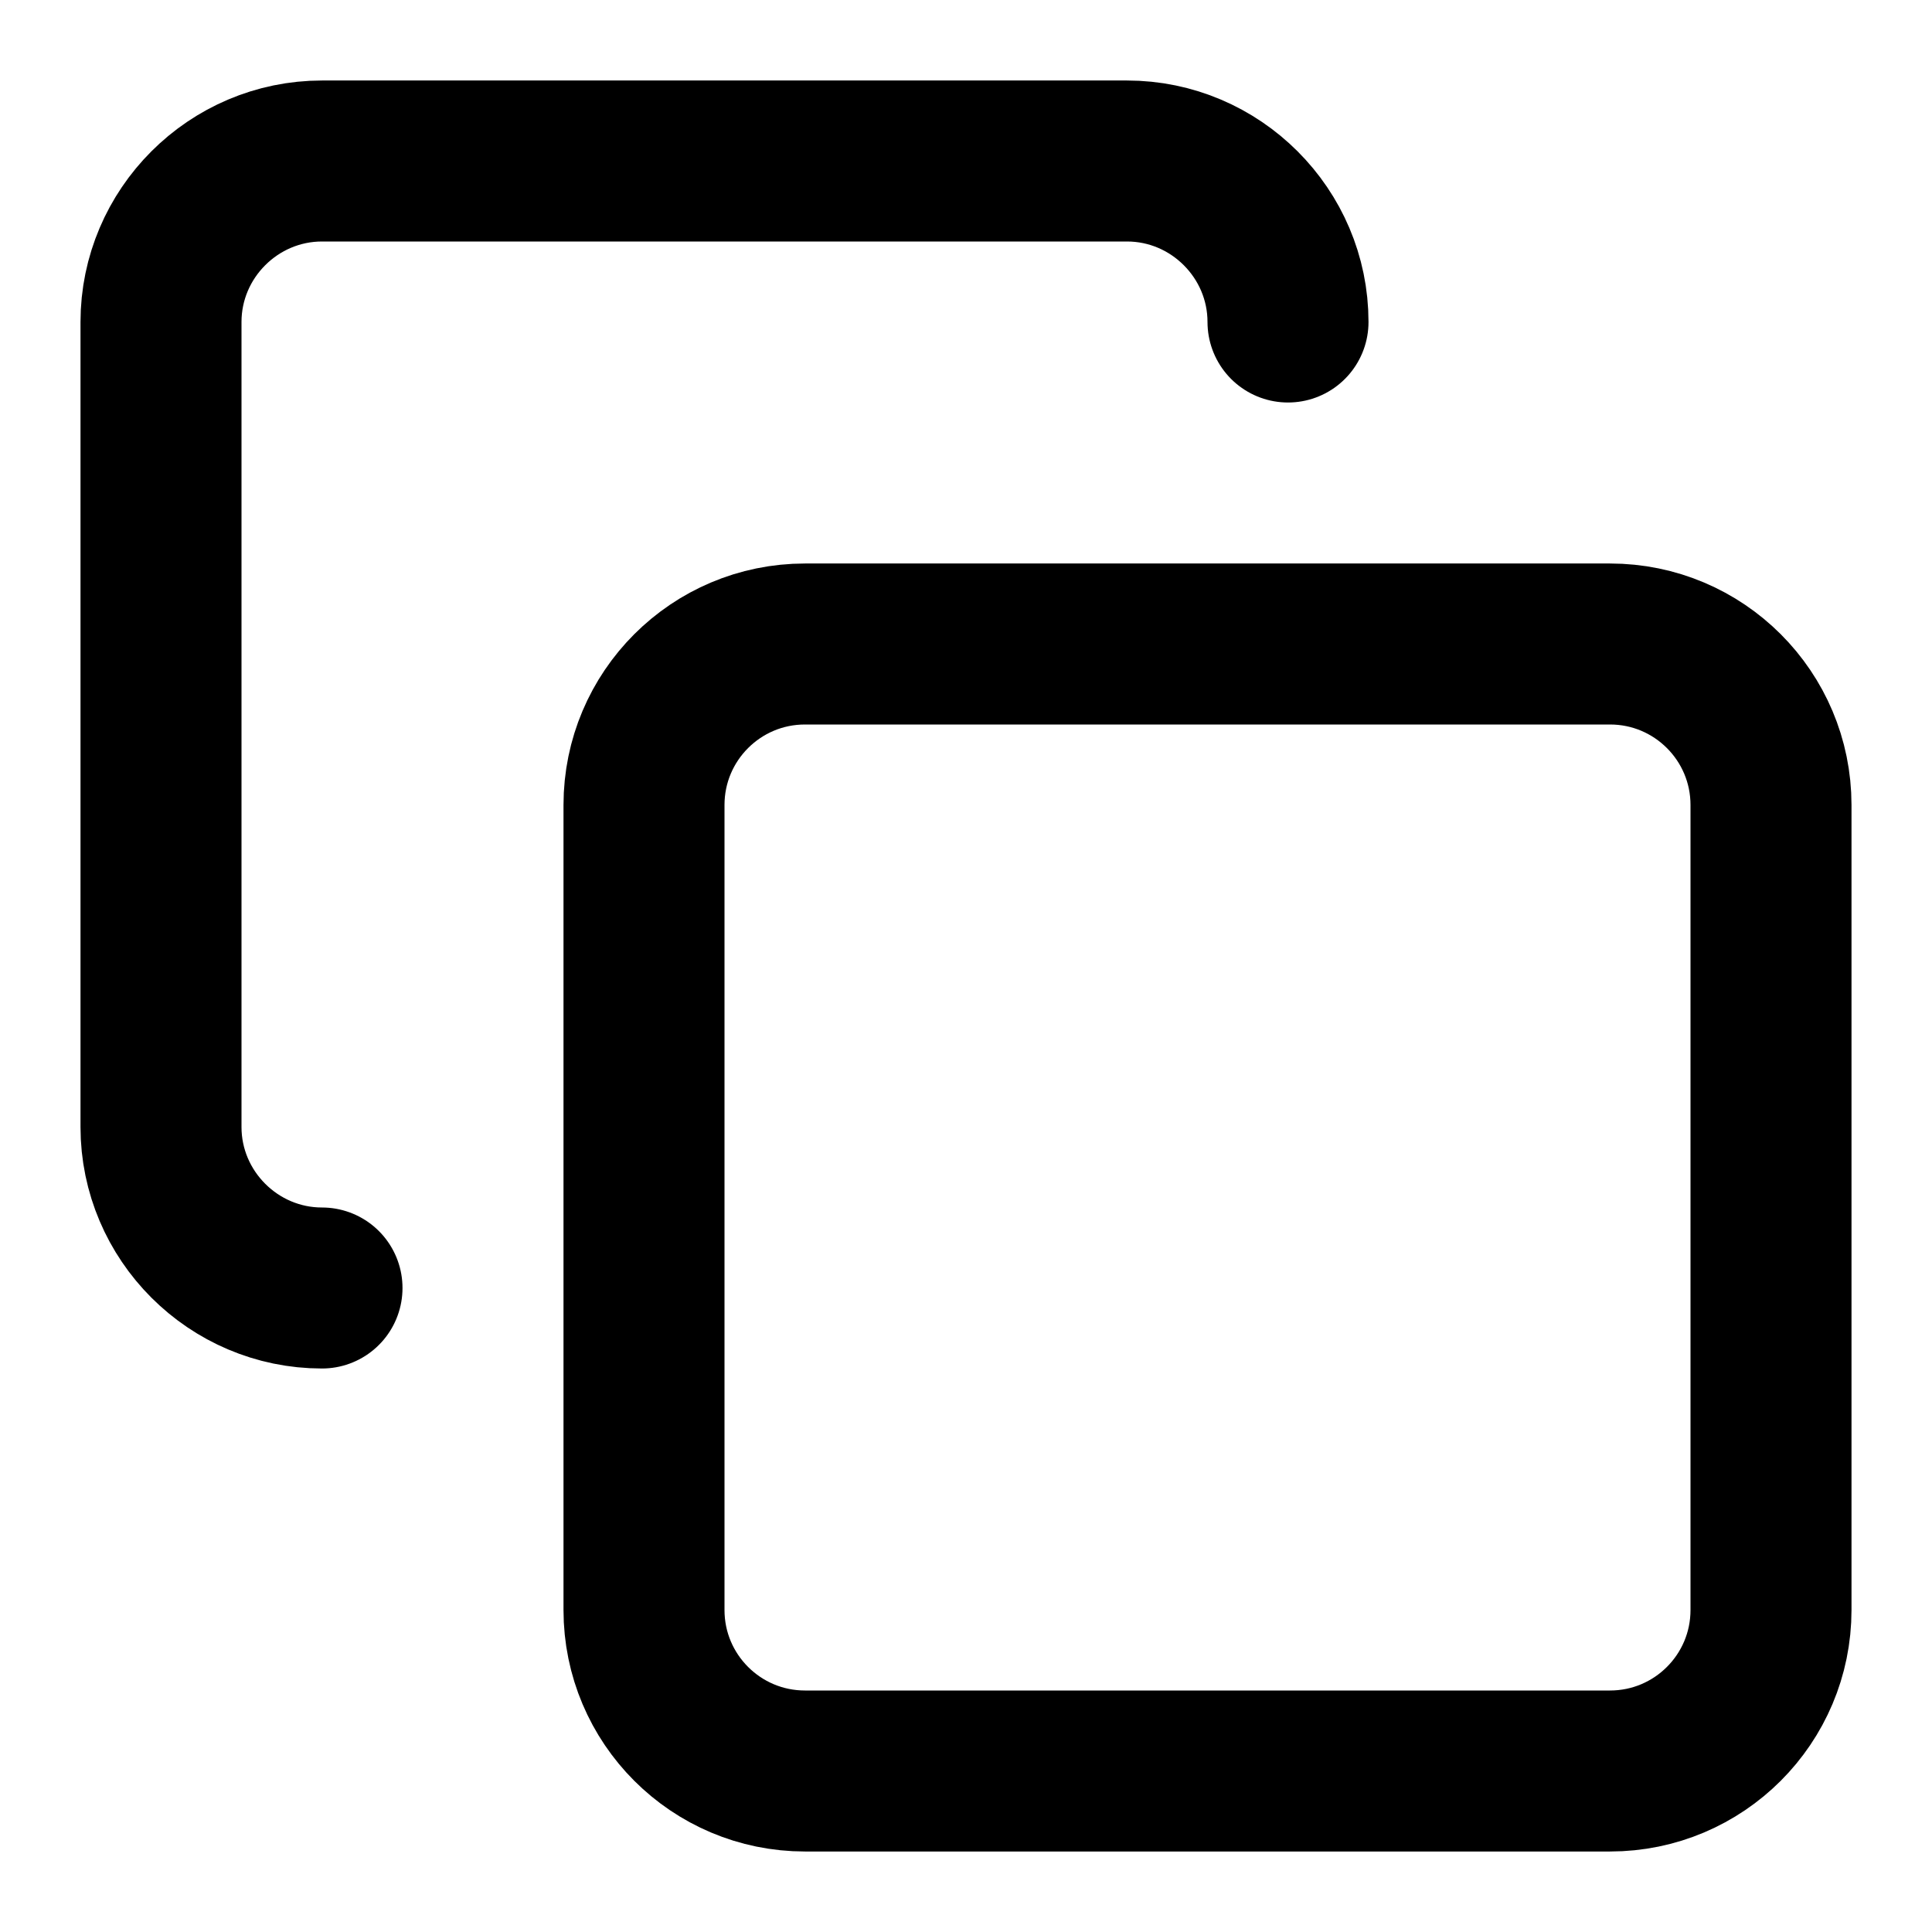
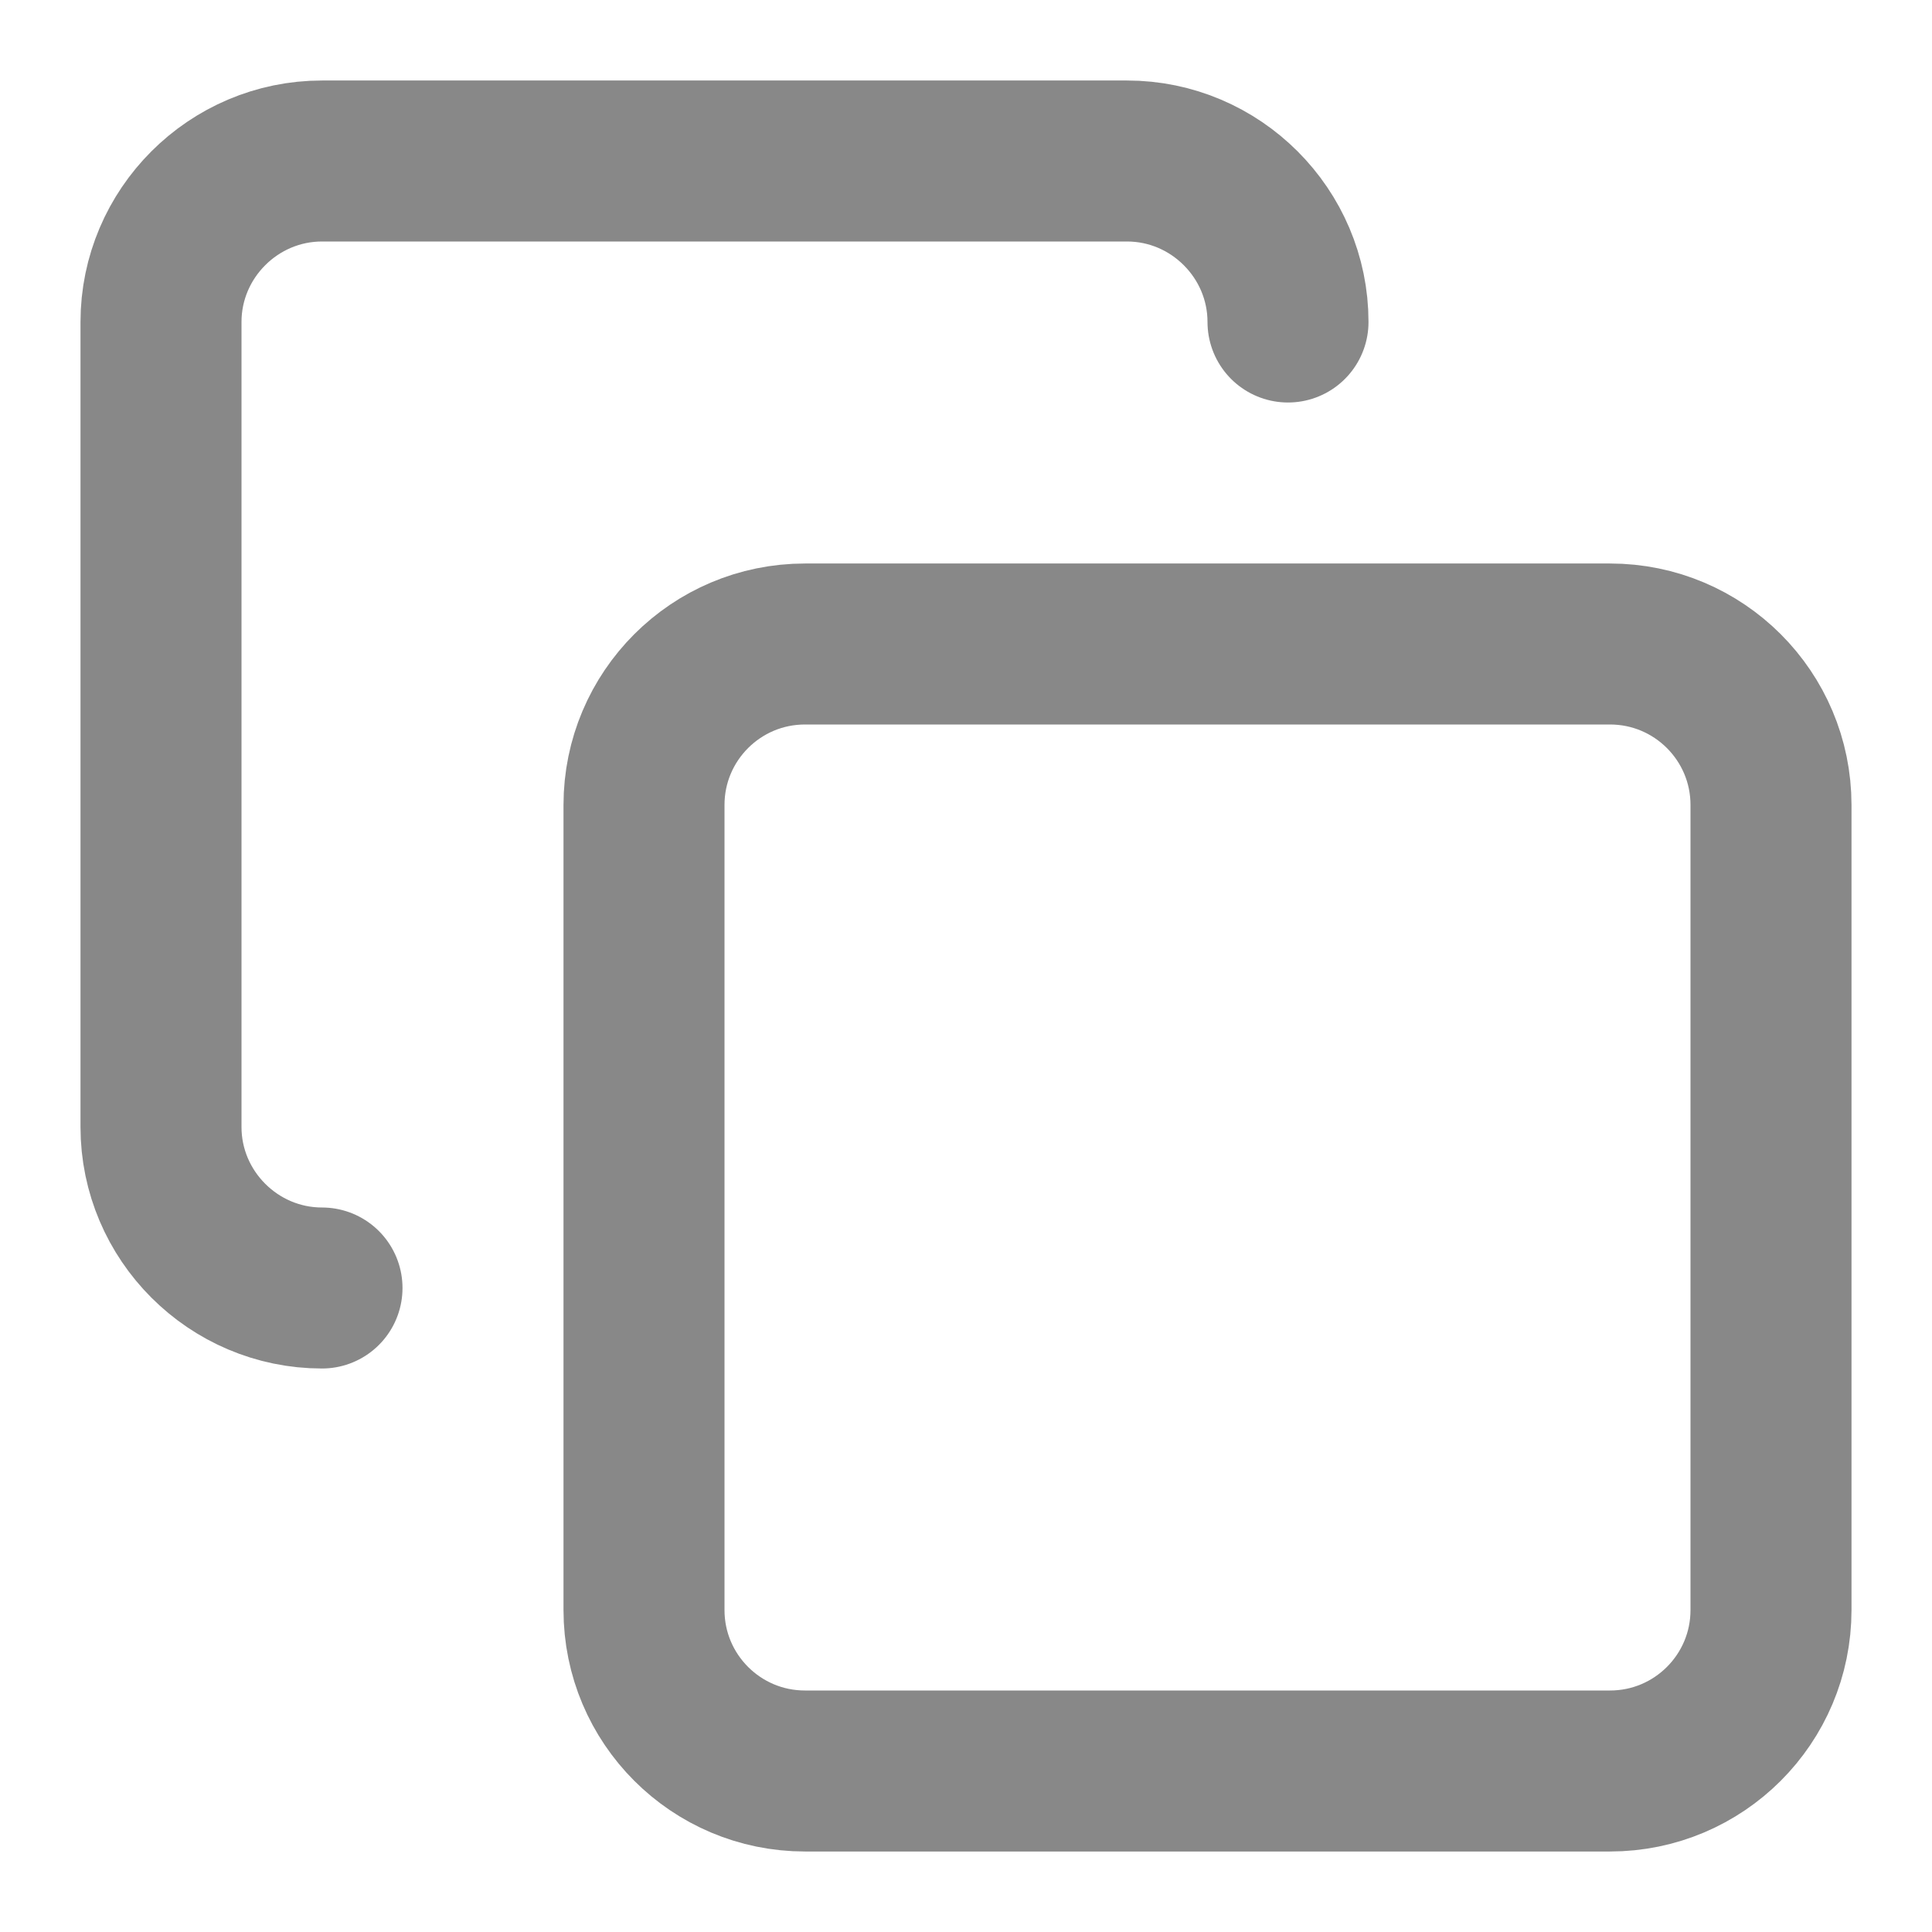
- <svg xmlns="http://www.w3.org/2000/svg" width="24" height="24" viewBox="0 0 24 24" fill="none" stroke="currentColor" stroke-width="2" stroke-linecap="round" stroke-linejoin="round">
+ <svg xmlns="http://www.w3.org/2000/svg" width="24" height="24" viewBox="0 0 24 24" fill="none" stroke="#888888" stroke-width="2" stroke-linecap="round" stroke-linejoin="round">
  <rect width="14" height="14" x="8" y="8" rx="2" ry="2" />
  <path d="M4 16c-1.1 0-2-.9-2-2V4c0-1.1.9-2 2-2h10c1.1 0 2 .9 2 2" />
</svg>
